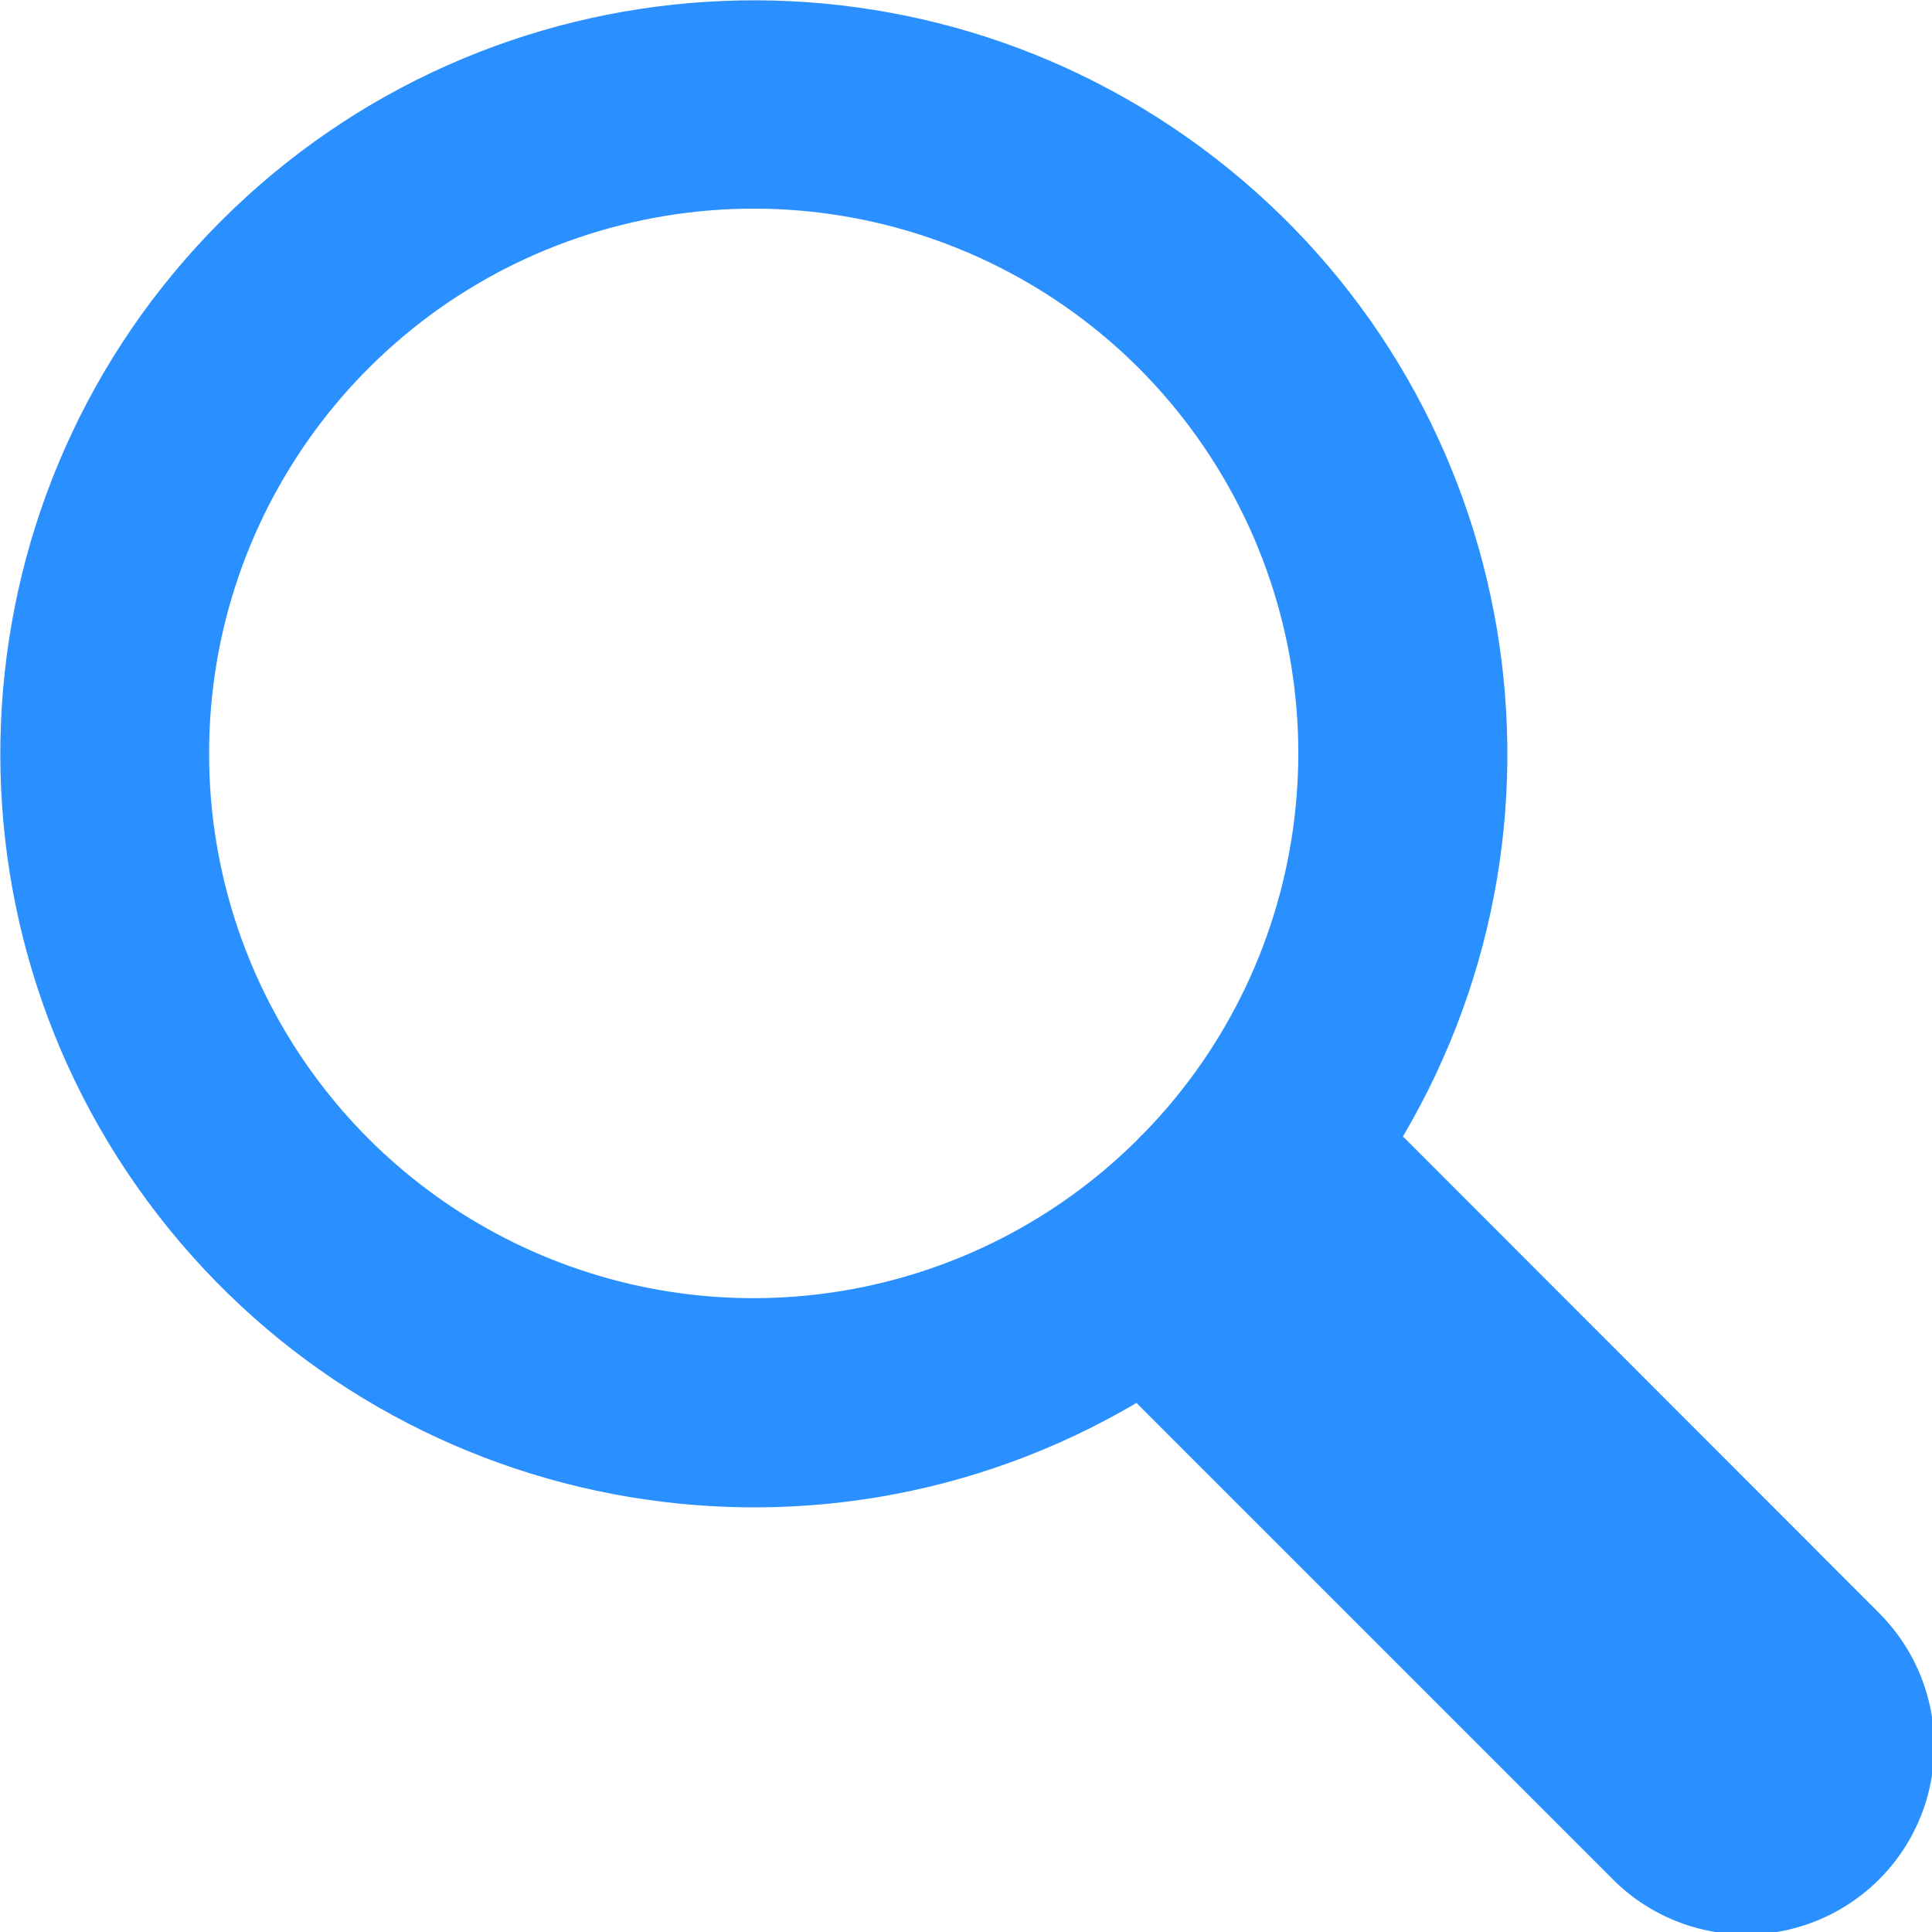
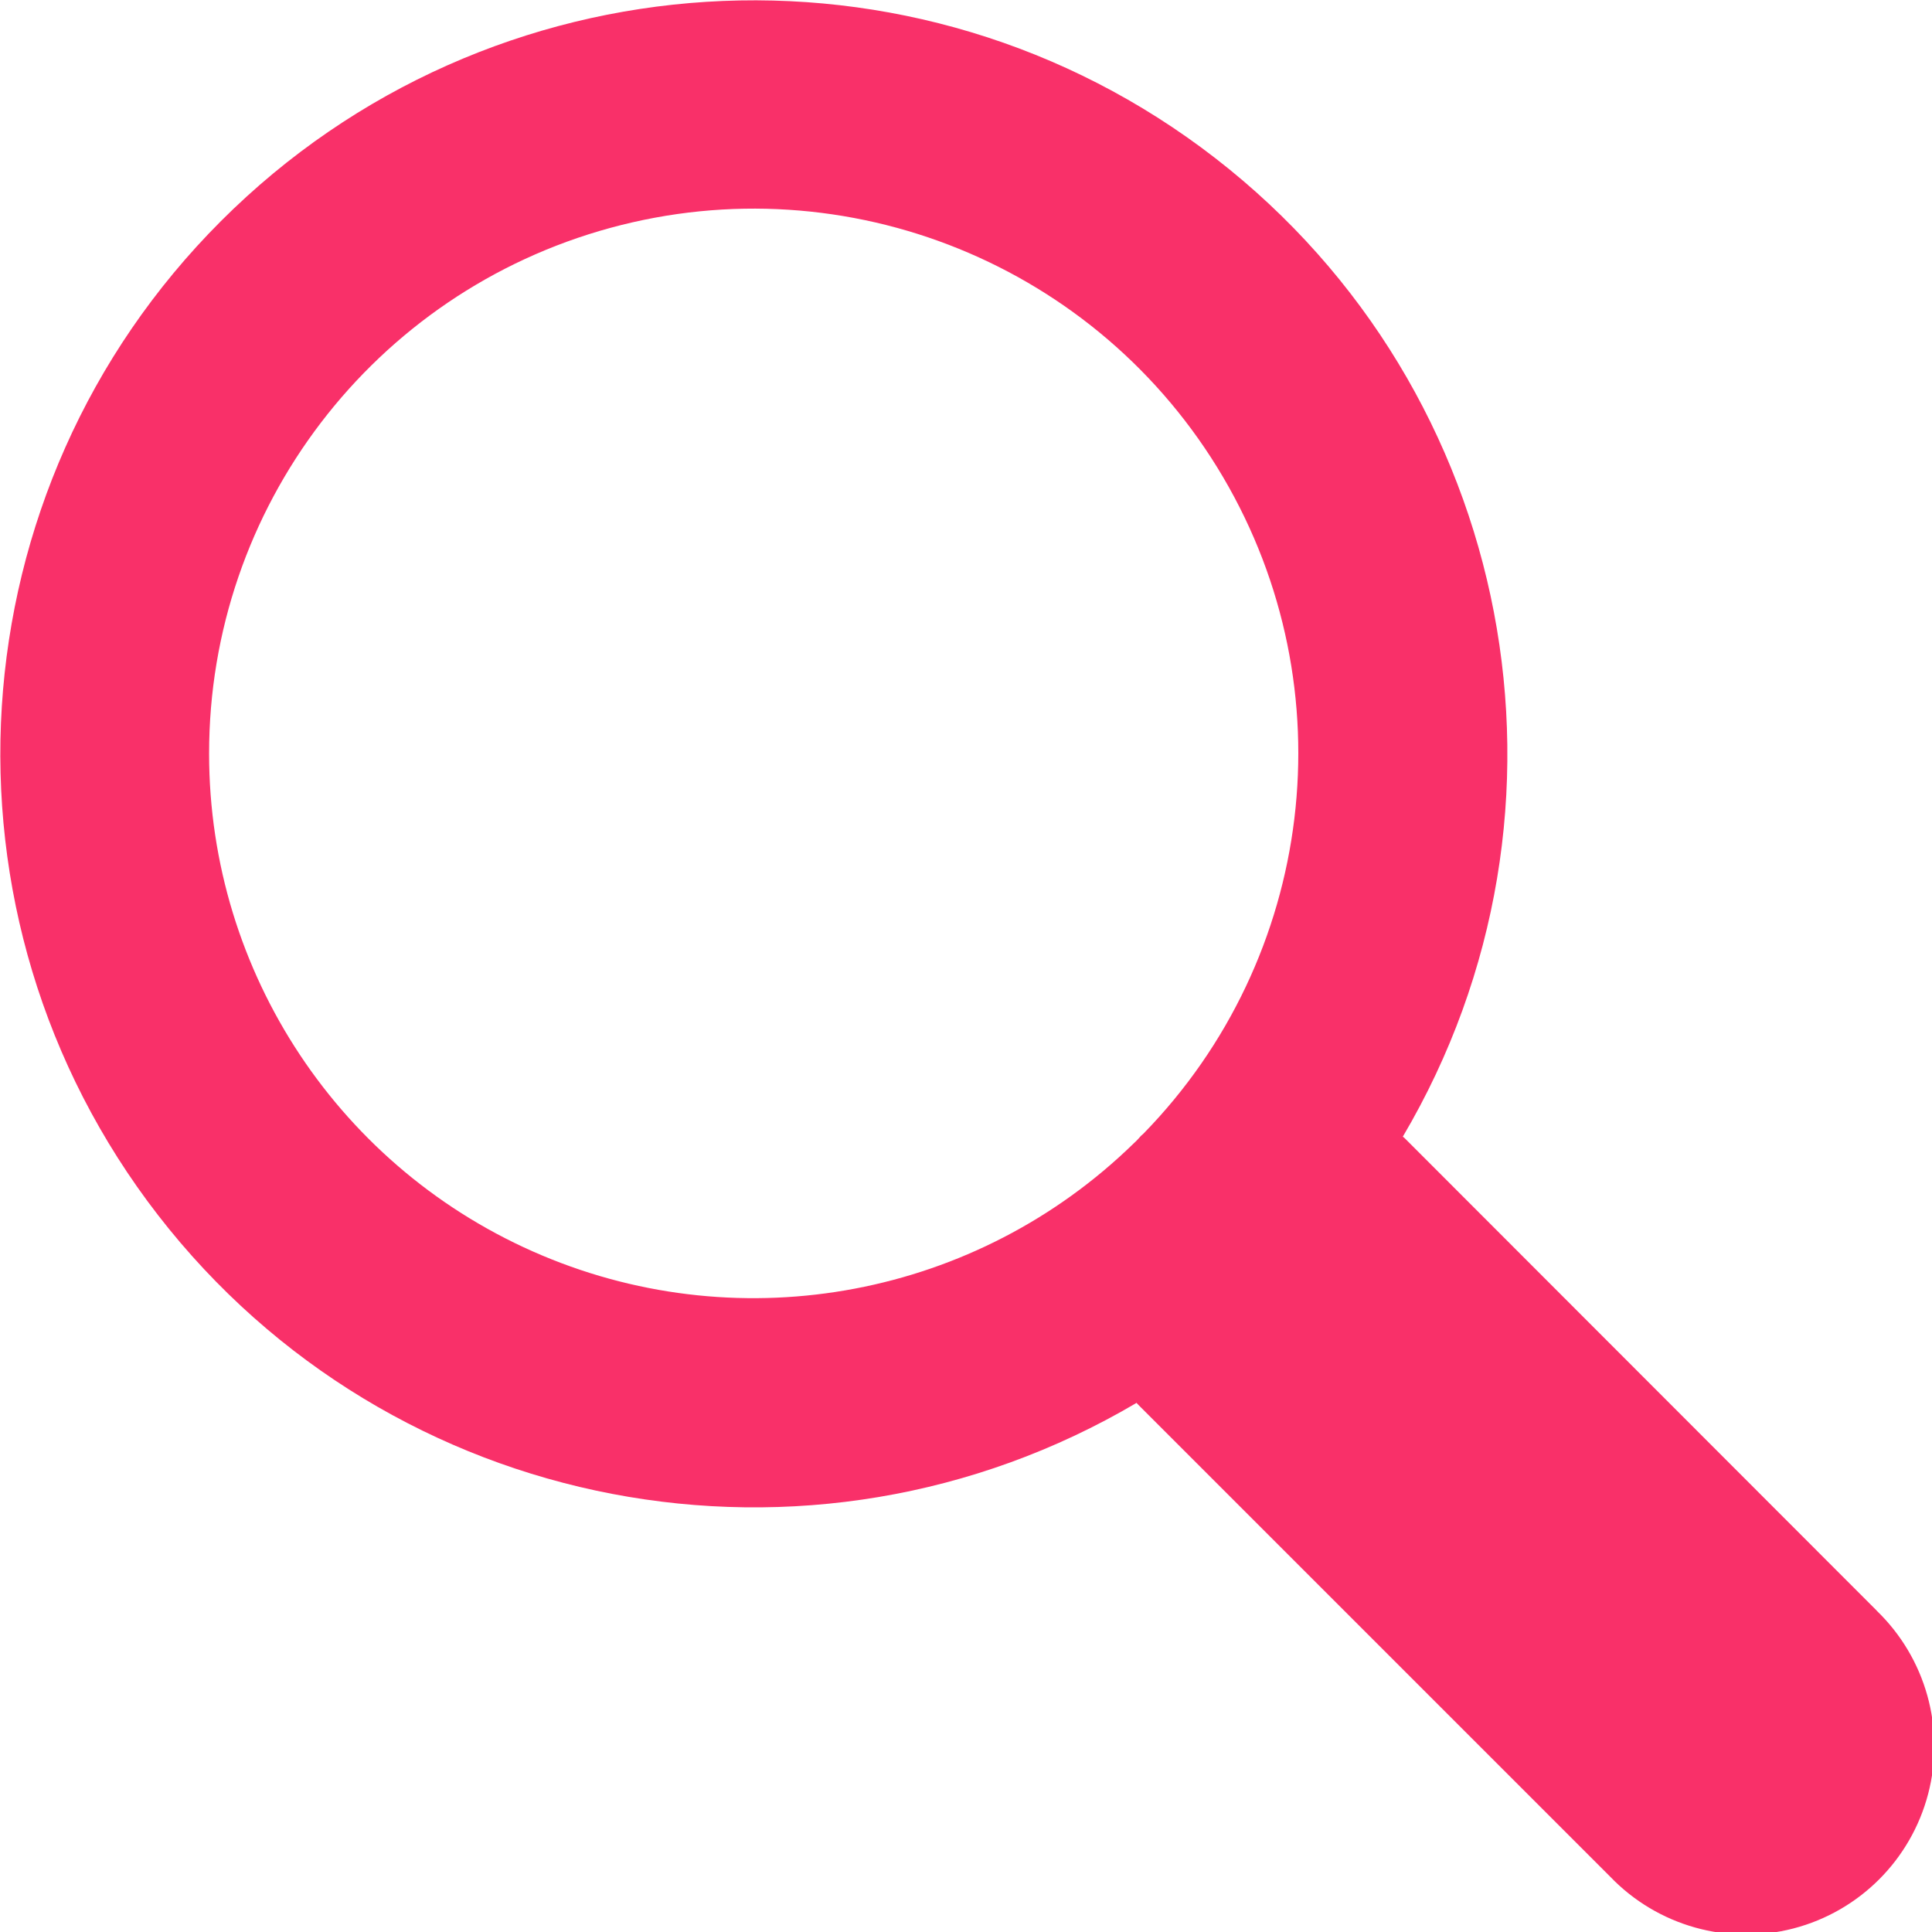
<svg xmlns="http://www.w3.org/2000/svg" id="search_icon" width="19.32" height="19.319" viewBox="0 0 19.32 19.319">
  <g id="Group_4366">
    <g id="Group_4417" data-name="Group 4417" transform="translate(1.138 0.141)">
-       <path id="Path_4074" data-name="Path 4074" d="M226.147,117.5a6.646,6.646,0,0,0-6.647,6.647A6.655,6.655,0,0,1,226.147,117.5Z" transform="translate(-219.5 -117.5)" fill="#2a8fff" />
-       <path id="Path_4075" data-name="Path 4075" d="M219.5,317.2a6.646,6.646,0,0,0,6.647,6.647A6.65,6.65,0,0,1,219.5,317.2Z" transform="translate(-219.5 -310.554)" fill="#2a8fff" />
-       <path id="Path_4076" data-name="Path 4076" d="M425.946,124.147A6.646,6.646,0,0,0,419.3,117.5,6.655,6.655,0,0,1,425.946,124.147Z" transform="translate(-412.65 -117.5)" fill="#2a8fff" />
+       <path id="Path_4074" data-name="Path 4074" d="M226.147,117.5a6.646,6.646,0,0,0-6.647,6.647A6.655,6.655,0,0,1,226.147,117.5Z" transform="translate(-219.5 -117.5)" fill="#545454" />
+       <path id="Path_4075" data-name="Path 4075" d="M219.5,317.2a6.646,6.646,0,0,0,6.647,6.647A6.65,6.65,0,0,1,219.5,317.2Z" transform="translate(-219.5 -310.554)" fill="#545454" />
+       <path id="Path_4076" data-name="Path 4076" d="M425.946,124.147A6.646,6.646,0,0,0,419.3,117.5,6.655,6.655,0,0,1,425.946,124.147Z" transform="translate(-412.65 -117.5)" fill="#545454" />
    </g>
-     <path id="Path_4077" data-name="Path 4077" d="M238.368,133.607l-4.721-4.725a.08.08,0,0,0-.019-.015,7.535,7.535,0,1,0-2.661,2.661c0,.008.011.011.015.019l4.721,4.721a1.883,1.883,0,1,0,2.664-2.661Zm-16.677-8.571a5.446,5.446,0,1,1,9.344,3.8.3.3,0,0,0-.049.049.6.6,0,0,1-.049.049,5.444,5.444,0,0,1-9.246-3.895Z" transform="translate(-219.6 -117.5)" fill="#2a8fff" />
+     <path id="Path_4077" data-name="Path 4077" d="M238.368,133.607l-4.721-4.725a.08.08,0,0,0-.019-.015,7.535,7.535,0,1,0-2.661,2.661c0,.008.011.011.015.019l4.721,4.721a1.883,1.883,0,1,0,2.664-2.661Zm-16.677-8.571a5.446,5.446,0,1,1,9.344,3.8.3.3,0,0,0-.049.049.6.6,0,0,1-.049.049,5.444,5.444,0,0,1-9.246-3.895Z" transform="translate(-219.6 -117.5)" fill="#f93069" />
  </g>
</svg>
